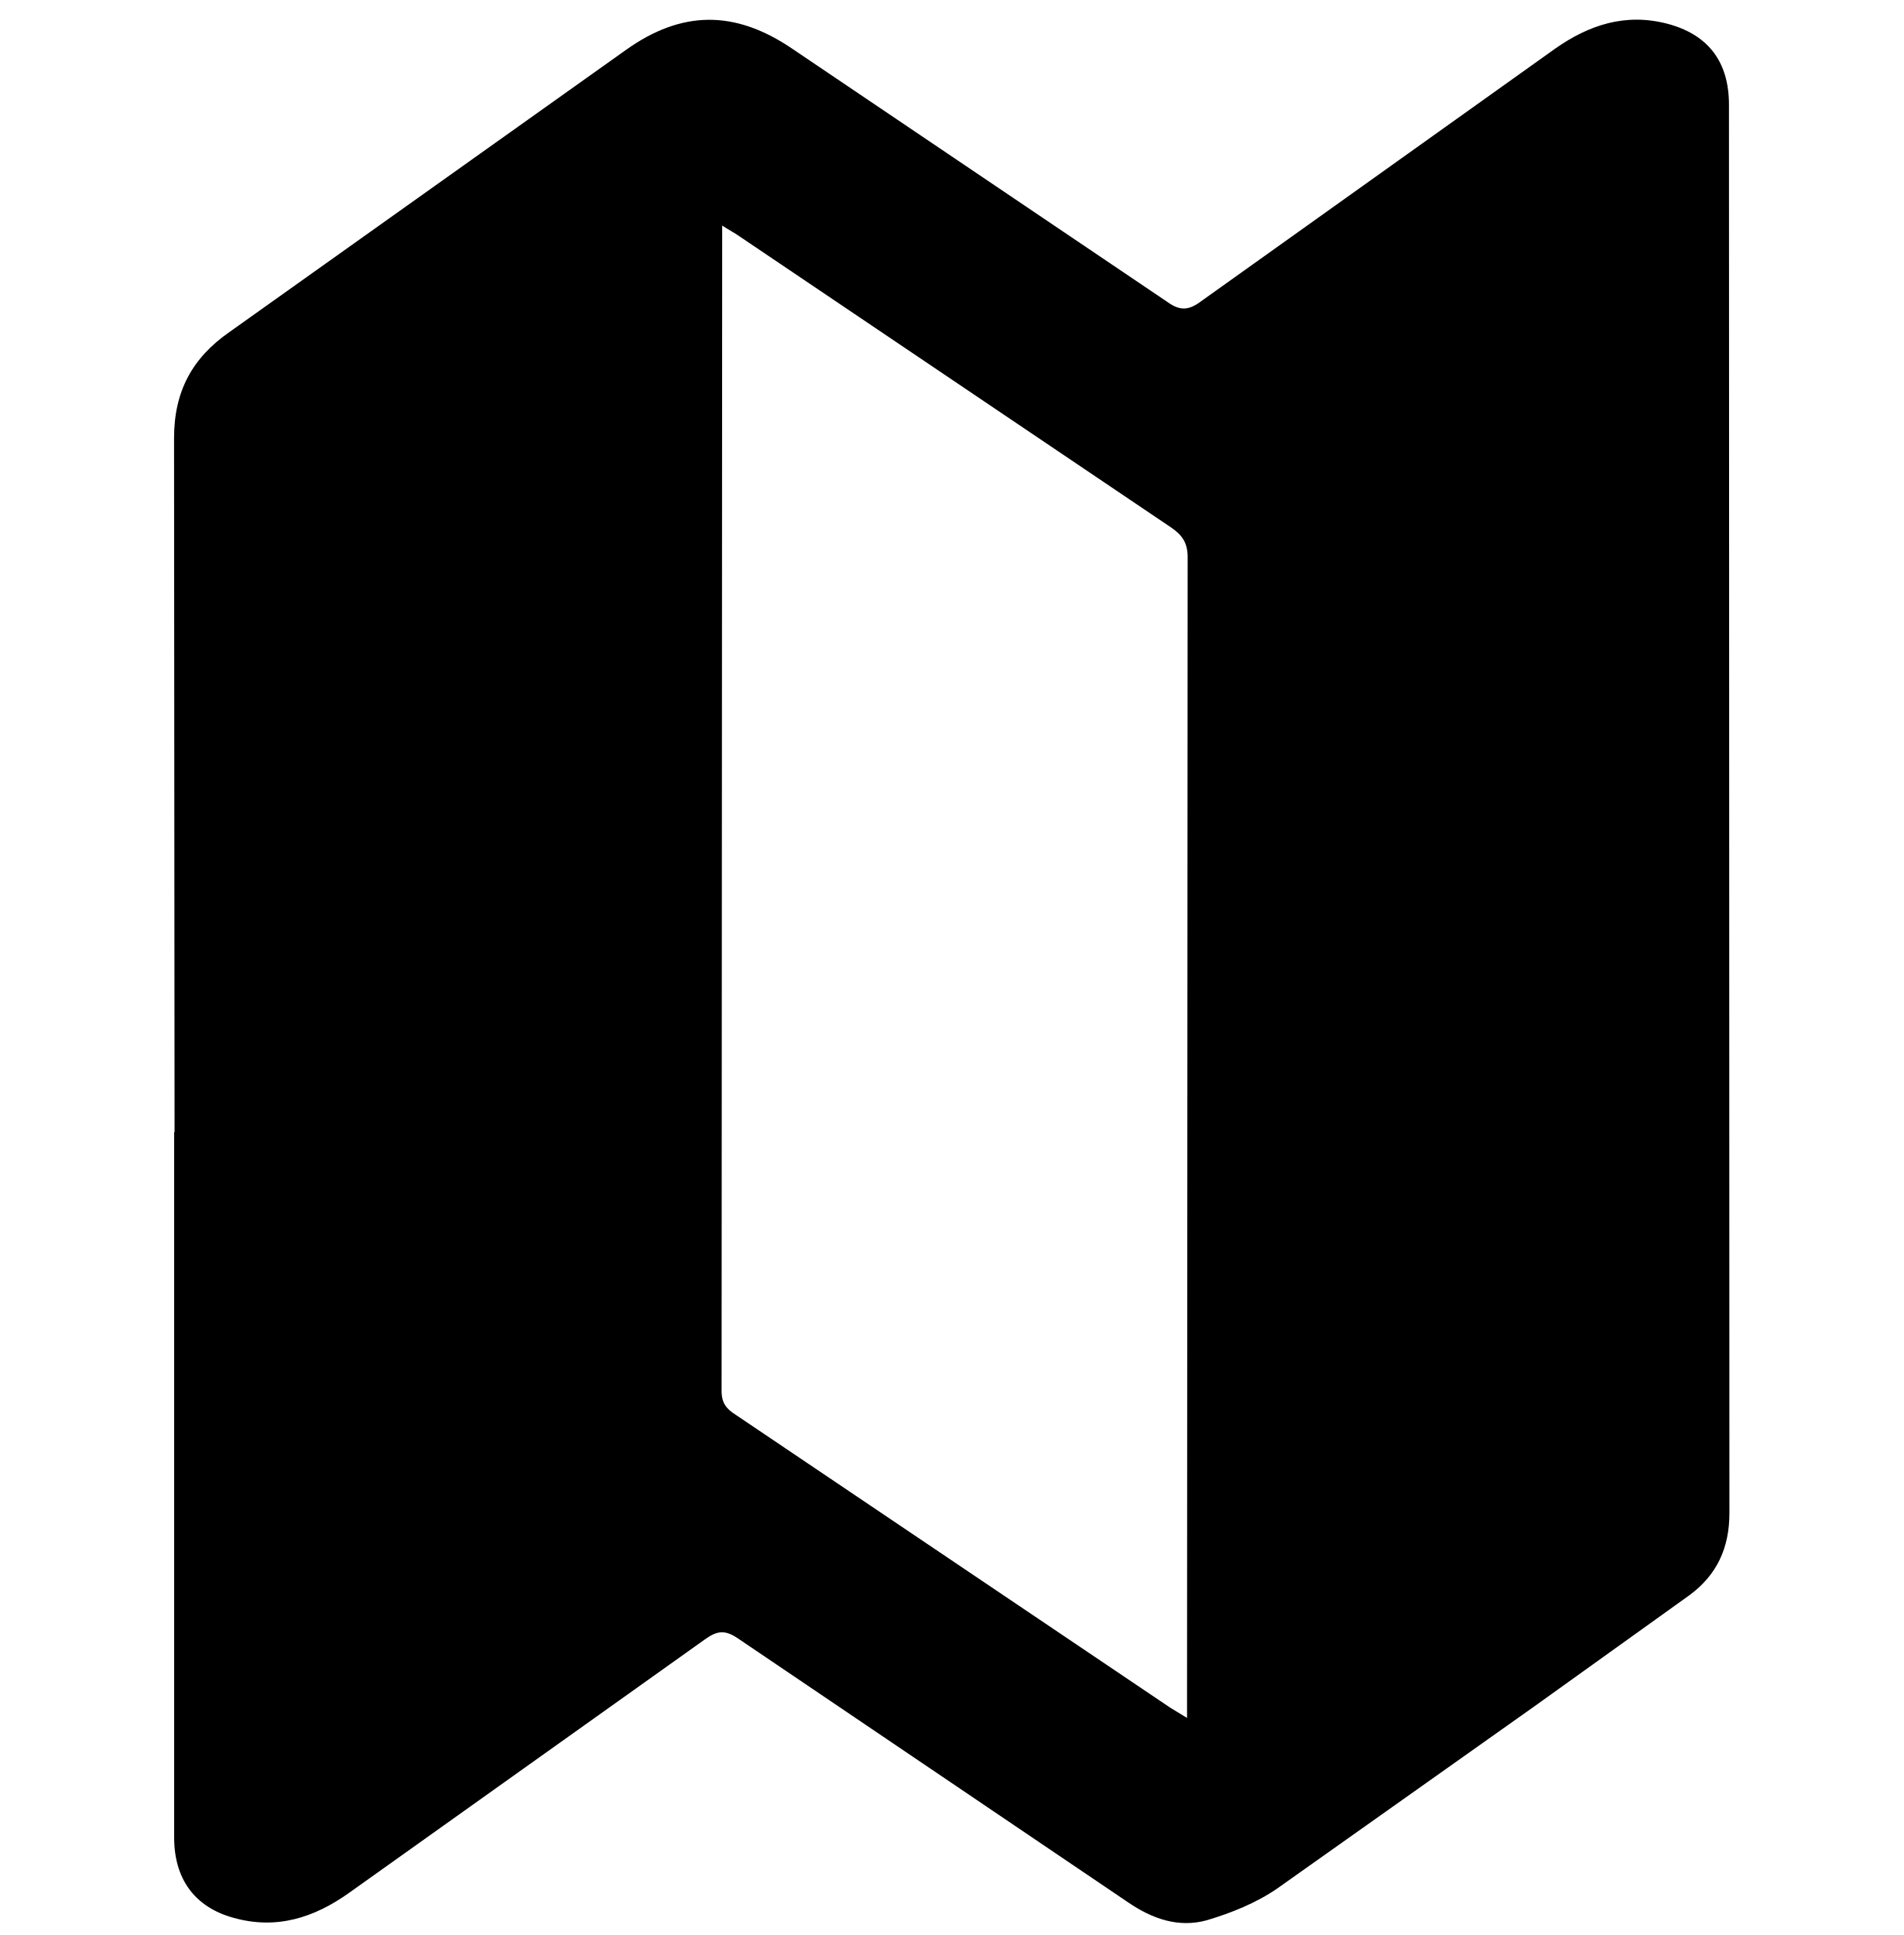
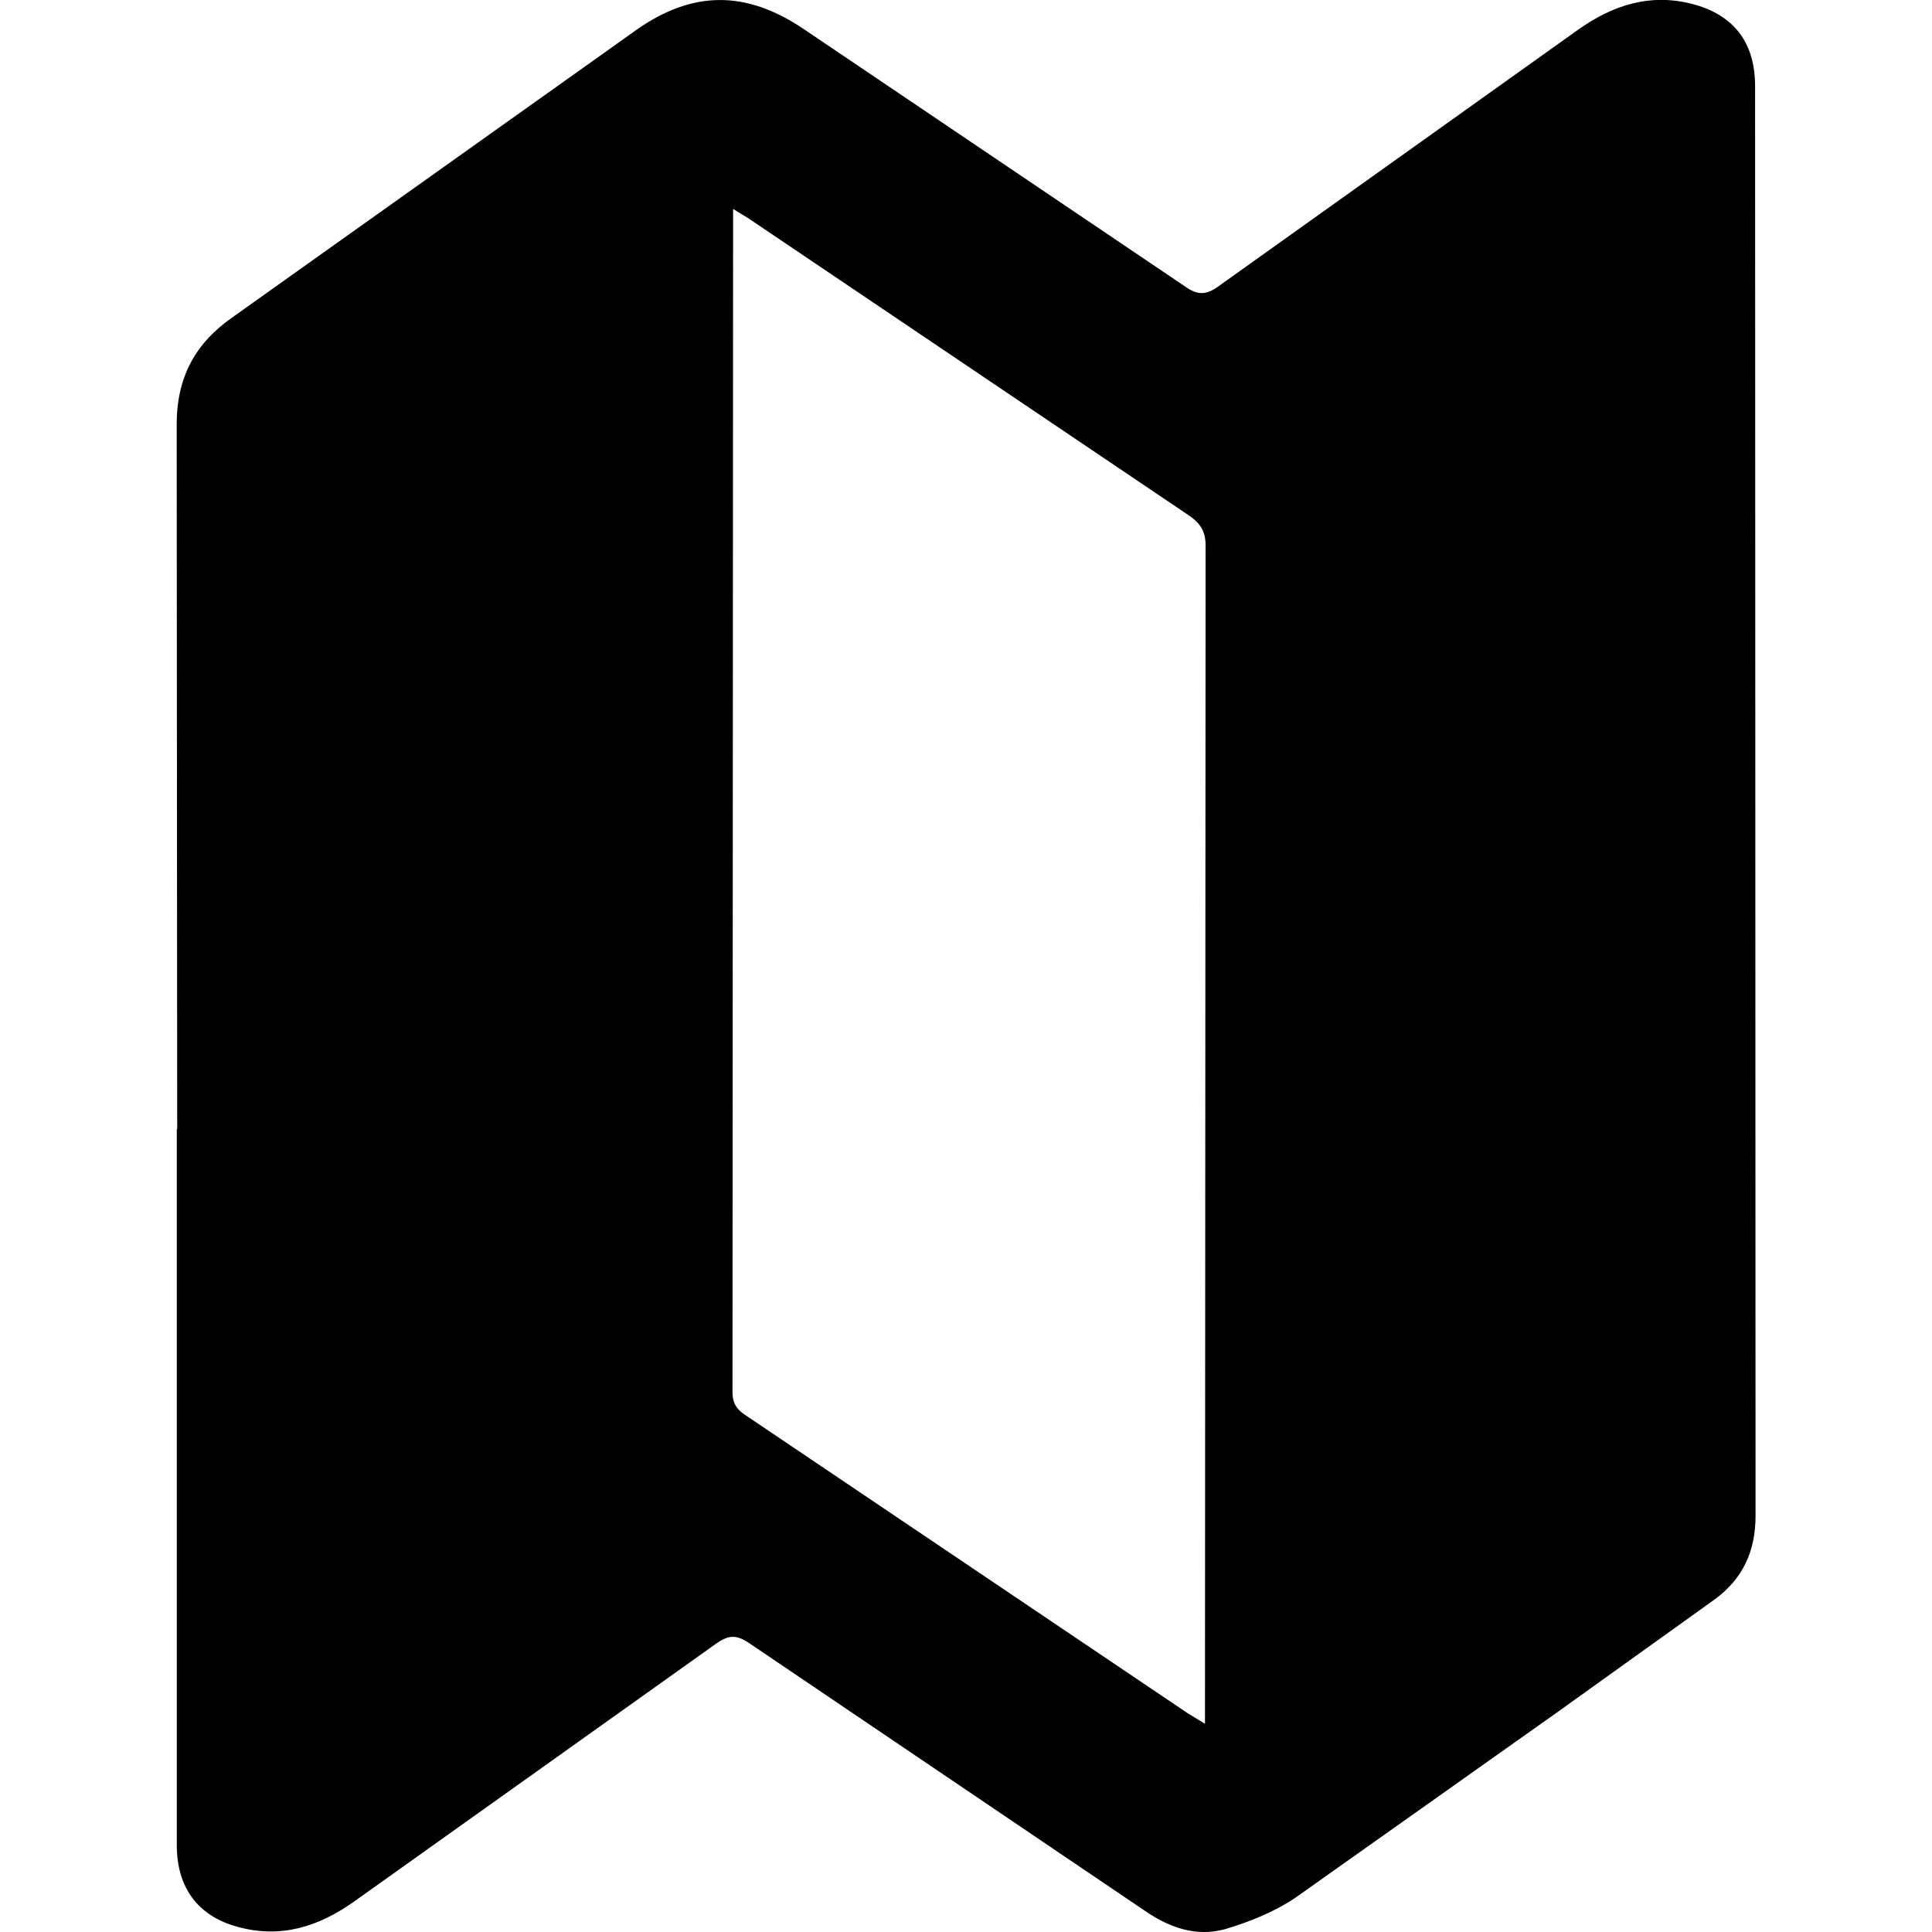
- <svg xmlns="http://www.w3.org/2000/svg" width="100%" height="100%" viewBox="0 0 60 61" version="1.1" xml:space="preserve" style="fill-rule:evenodd;clip-rule:evenodd;stroke-linejoin:round;stroke-miterlimit:2;">
-   <g transform="matrix(1,0,0,1,-7841,-7889)">
-     <g id="icon-nomadlist" transform="matrix(1.22367,0,0,1,-1753.96,1633.15)">
-       <rect x="7841.14" y="6256.47" width="49.033" height="60.004" style="fill:none;" />
-       <clipPath id="_clip1">
-         <rect x="7841.14" y="6256.47" width="49.033" height="60.004" />
-       </clipPath>
-       <g clip-path="url(#_clip1)">
-         <g transform="matrix(1.29259,0,0,1.5817,7824.29,6235.85)">
-           <g id="icon-nomadlist1">
-             <path d="M16.51,35.21L16.5,21.375C16.5,20.438 16.868,19.775 17.603,19.263L22.456,15.81L25.506,13.64C26.621,12.845 27.676,12.845 28.804,13.604L36.291,18.658C36.564,18.858 36.741,18.824 36.991,18.634L44.027,13.614C44.703,13.139 45.427,12.902 46.257,13.116C47.077,13.33 47.491,13.876 47.491,14.73L47.5,42.8C47.5,43.5 47.25,44.034 46.705,44.437L43.608,46.657L38.483,50.287C38.068,50.572 37.569,50.773 37.083,50.917C36.525,51.071 36.003,50.893 35.517,50.561L27.747,45.305C27.487,45.127 27.332,45.139 27.083,45.317L19.988,50.371C19.288,50.869 18.541,51.107 17.688,50.869C16.905,50.655 16.502,50.086 16.502,49.269L16.502,35.21L16.51,35.21ZM27.425,17.14L27.413,40.37C27.413,40.607 27.508,40.726 27.698,40.845L36.358,46.682L36.69,46.884L36.69,46.481L36.702,23.749C36.702,23.464 36.595,23.309 36.37,23.156L27.768,17.354C27.685,17.294 27.568,17.234 27.424,17.14L27.425,17.14Z" style="fill-rule:nonzero;" />
-           </g>
-         </g>
+ <svg width="100%" height="100%" viewBox="0 0 60 60" aria-hidden="true" role="img">
+   <g transform="matrix(1,0,0,1,-7841,-6256)">
+     <g transform="matrix(1.22367,0,0,1,-1753.96,-0.473284)">
+       <g transform="matrix(1.29259,0,0,1.5817,7824.29,6235.85)">
+         <path d="M16.51,35.21L16.5,21.375C16.5,20.438 16.868,19.775 17.603,19.263L22.456,15.81L25.506,13.64C26.621,12.845 27.676,12.845 28.804,13.604L36.291,18.658C36.564,18.858 36.741,18.824 36.991,18.634L44.027,13.614C44.703,13.139 45.427,12.902 46.257,13.116C47.077,13.33 47.491,13.876 47.491,14.73L47.5,42.8C47.5,43.5 47.25,44.034 46.705,44.437L43.608,46.657L38.483,50.287C38.068,50.572 37.569,50.773 37.083,50.917C36.525,51.071 36.003,50.893 35.517,50.561L27.747,45.305C27.487,45.127 27.332,45.139 27.083,45.317L19.988,50.371C19.288,50.869 18.541,51.107 17.688,50.869C16.905,50.655 16.502,50.086 16.502,49.269L16.502,35.21L16.51,35.21ZM27.425,17.14L27.413,40.37C27.413,40.607 27.508,40.726 27.698,40.845L36.358,46.682L36.69,46.884L36.69,46.481L36.702,23.749C36.702,23.464 36.595,23.309 36.37,23.156L27.768,17.354C27.685,17.294 27.568,17.234 27.424,17.14L27.425,17.14Z" style="fill:currentColor;" />
      </g>
    </g>
  </g>
</svg>
